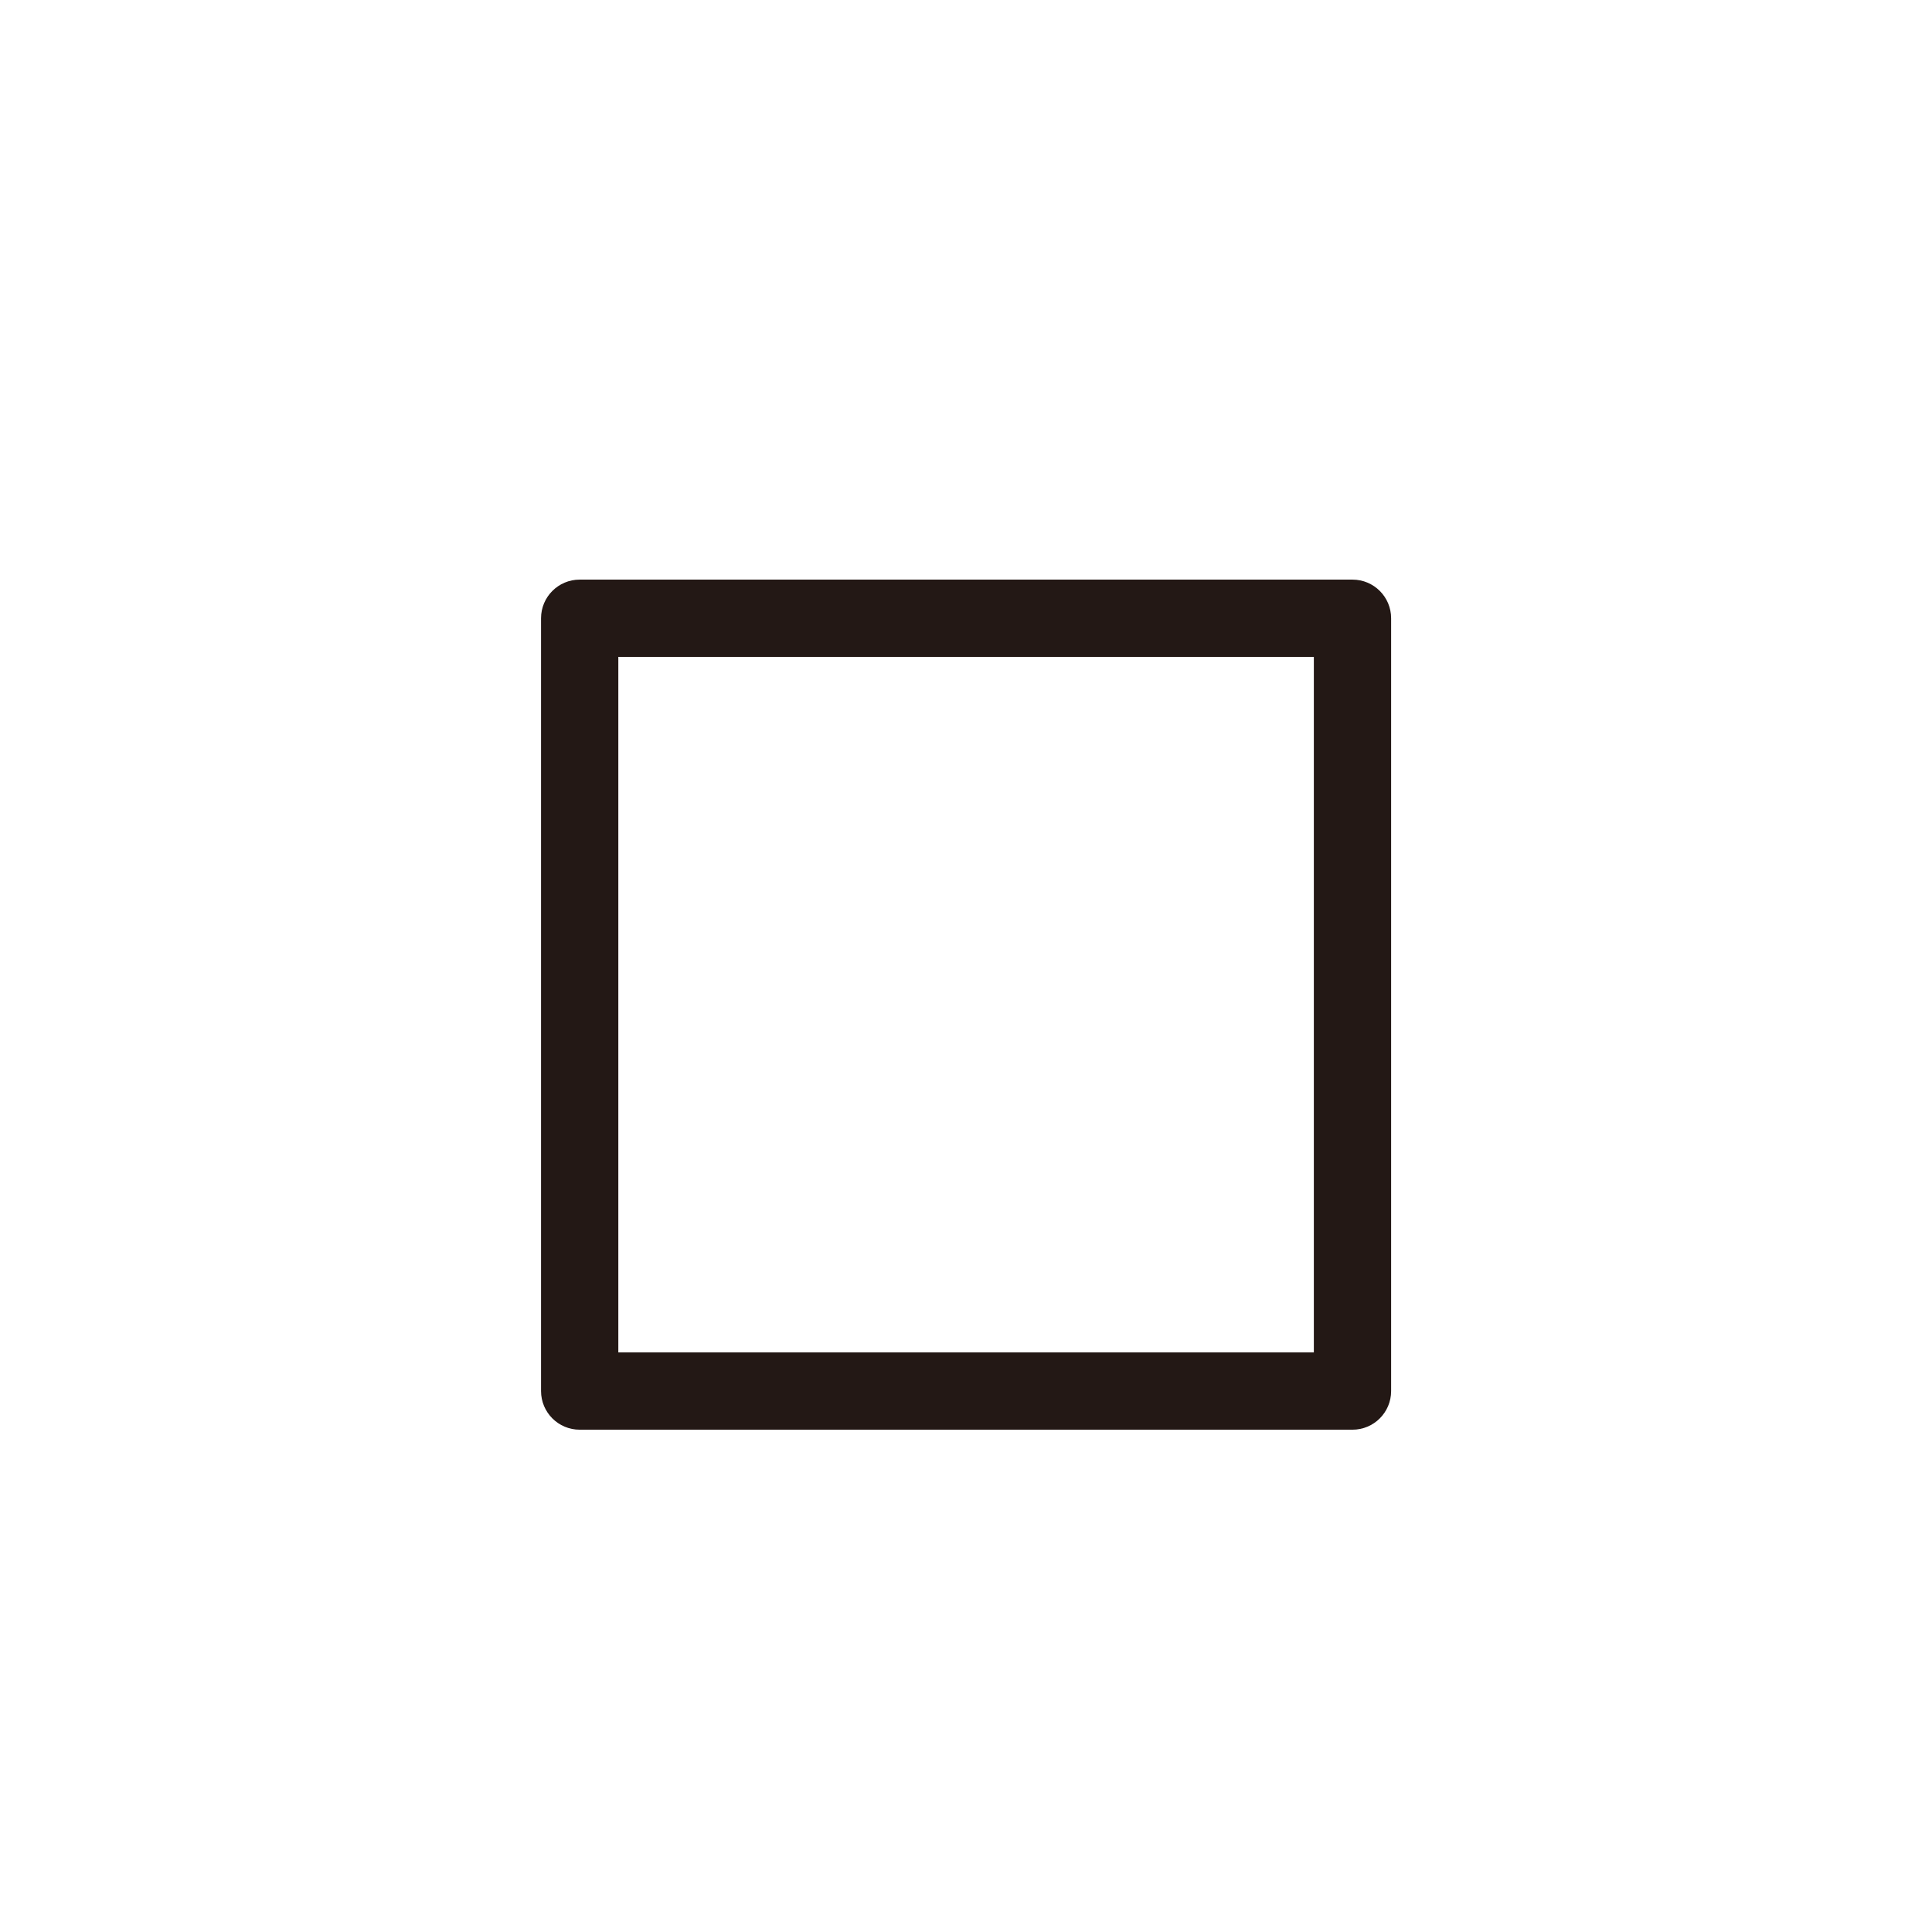
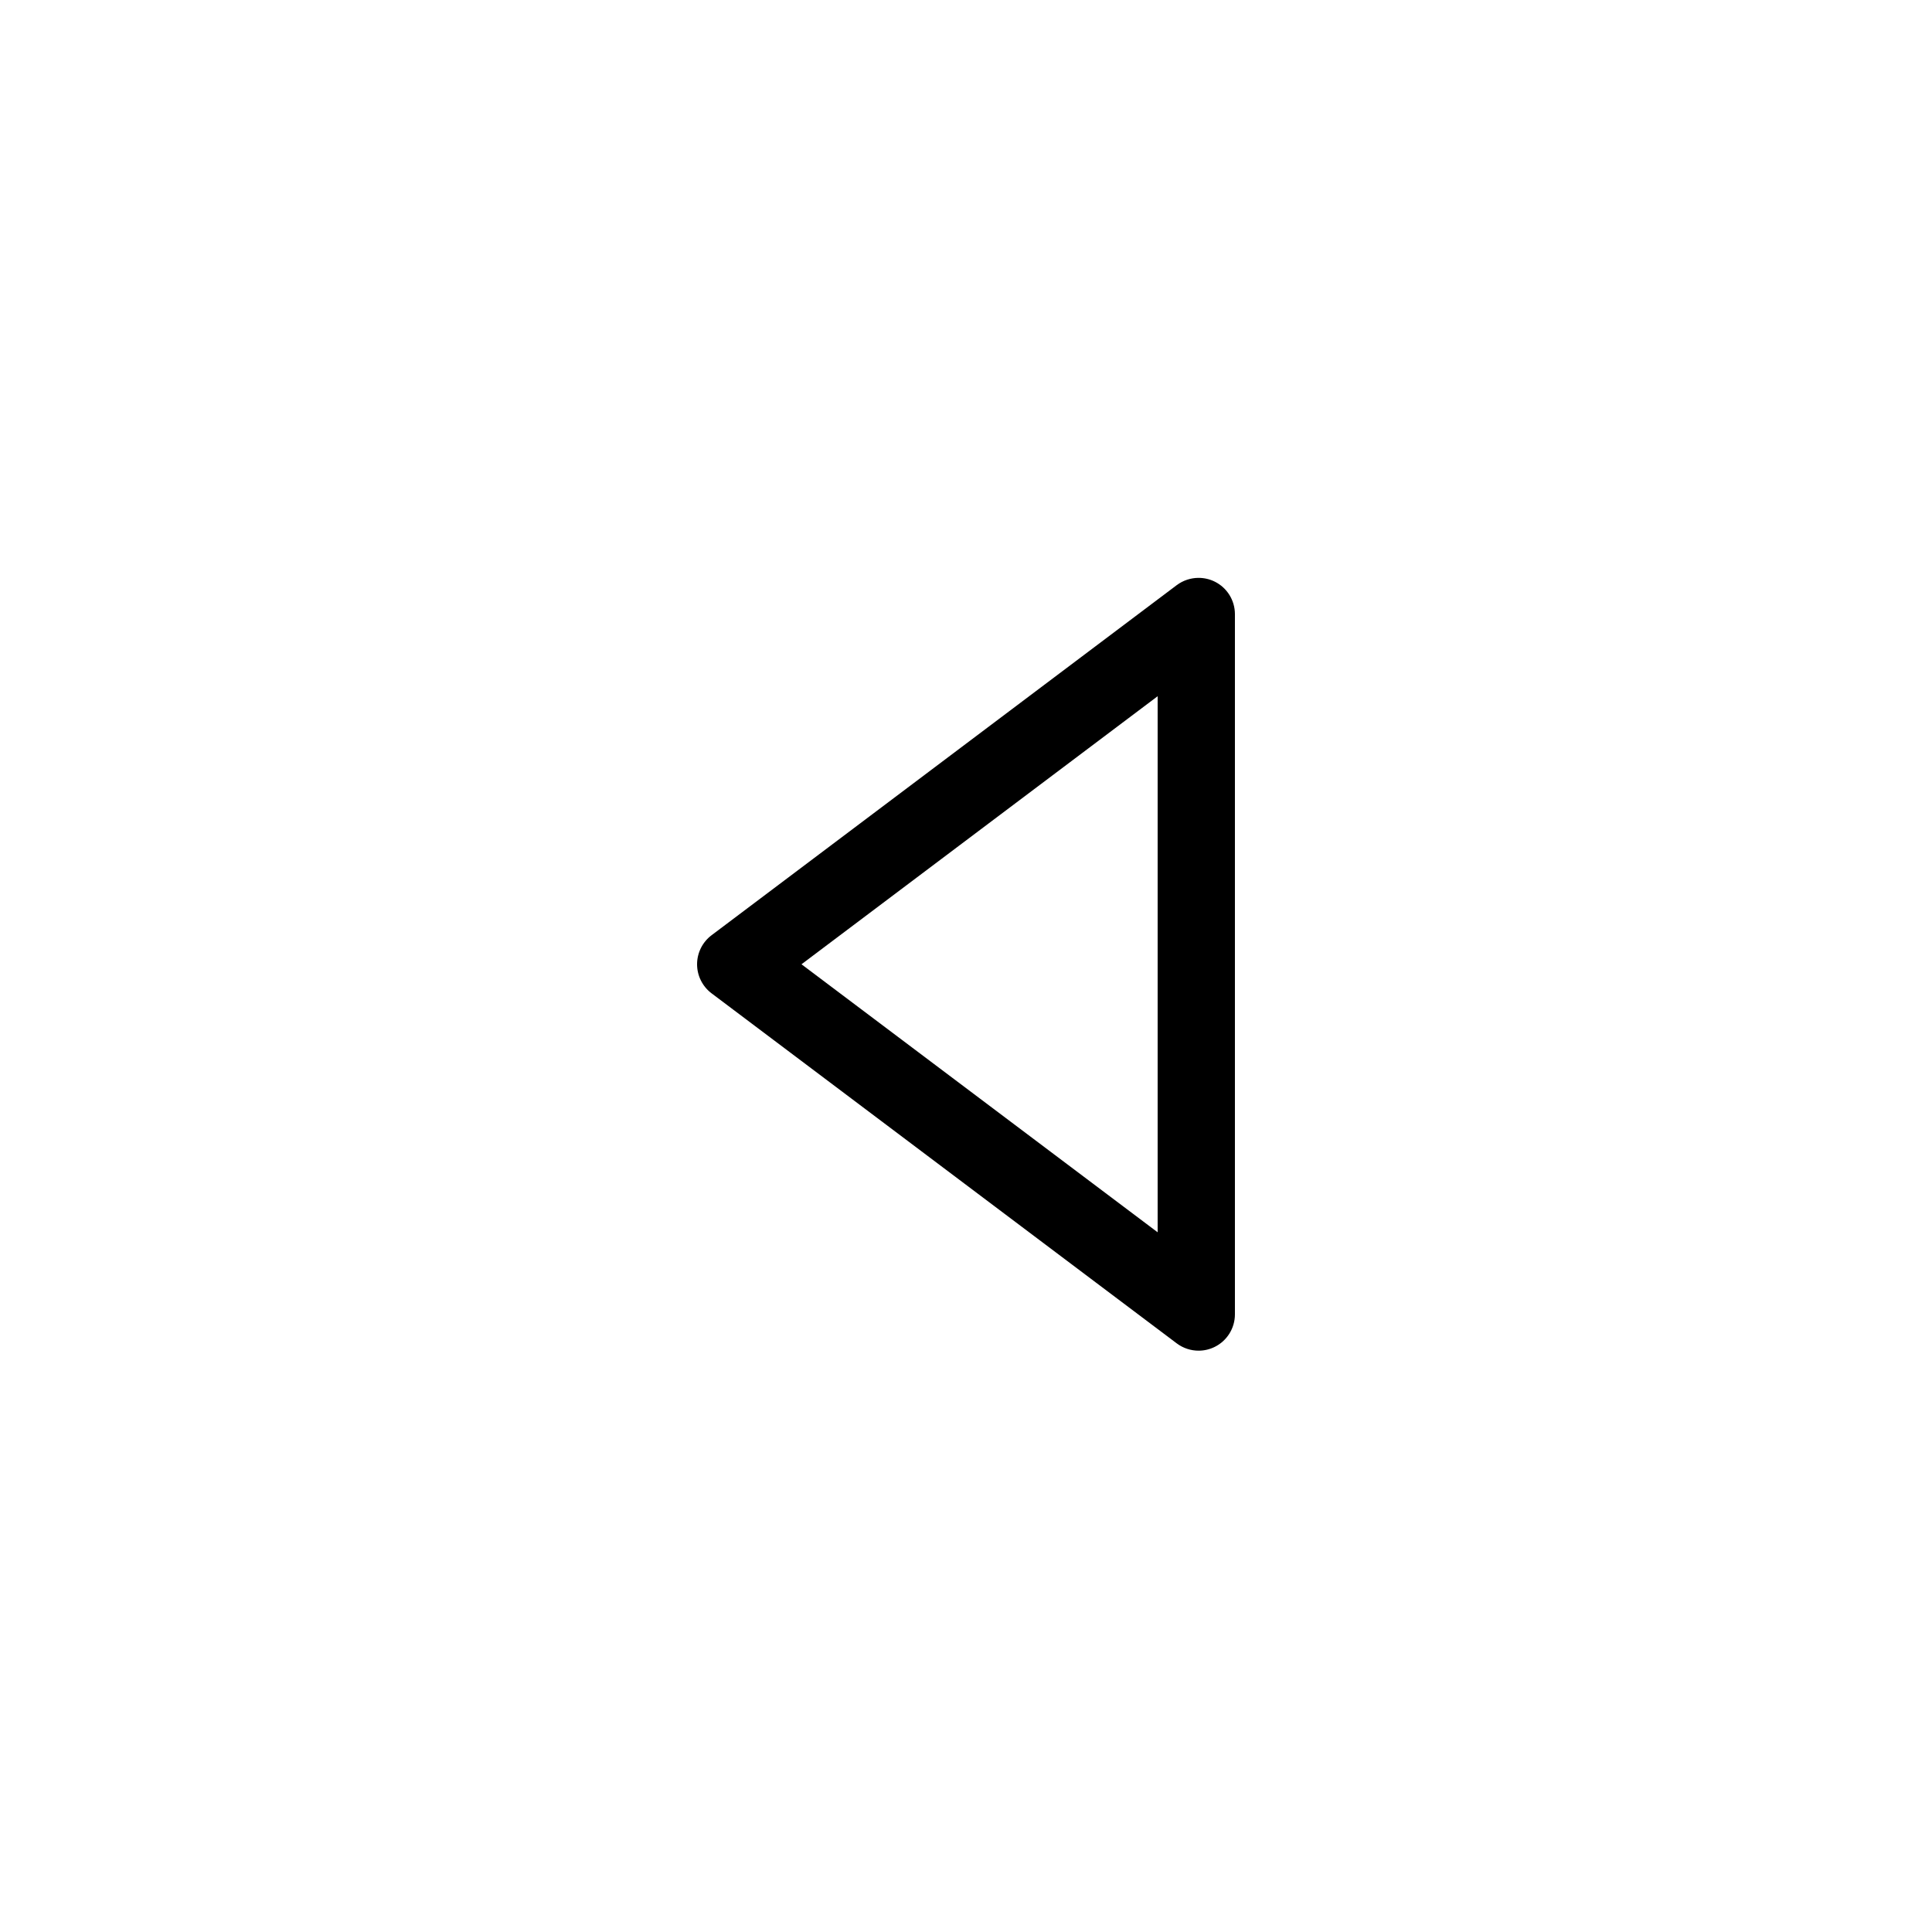
<svg xmlns="http://www.w3.org/2000/svg" id="a" data-name="layer1" width="1000" height="1000" viewBox="0 0 1000 1000">
-   <path d="M700.043,740.008h-400c-11.046,0-20-8.954-20-20v-400c0-11.046,8.954-20,20-20h400c11.046,0,20,8.954,20,20v400c0,11.046-8.954,20-20,20ZM320.043,700.008h360v-360h-360v360Z" fill="#231815" stroke-width="0" />
+   <path d="M599.193,360.369v277.459l-184.342-138.72,184.342-138.739M620.4,299.105c-4.001,0-7.977,1.268-11.31,3.751l-240.794,181.226c-4.711,3.549-7.489,9.128-7.489,15.027s2.778,11.478,7.489,15.027l240.794,181.201c3.328,2.496,7.305,3.769,11.307,3.769,2.863,0,5.739-.661,8.394-1.982,6.375-3.182,10.401-9.692,10.401-16.813v-362.427c0-7.122-4.026-13.632-10.401-16.813-2.658-1.316-5.531-1.965-8.391-1.965h0Z" fill="#000" stroke-width="0" />
</svg>
